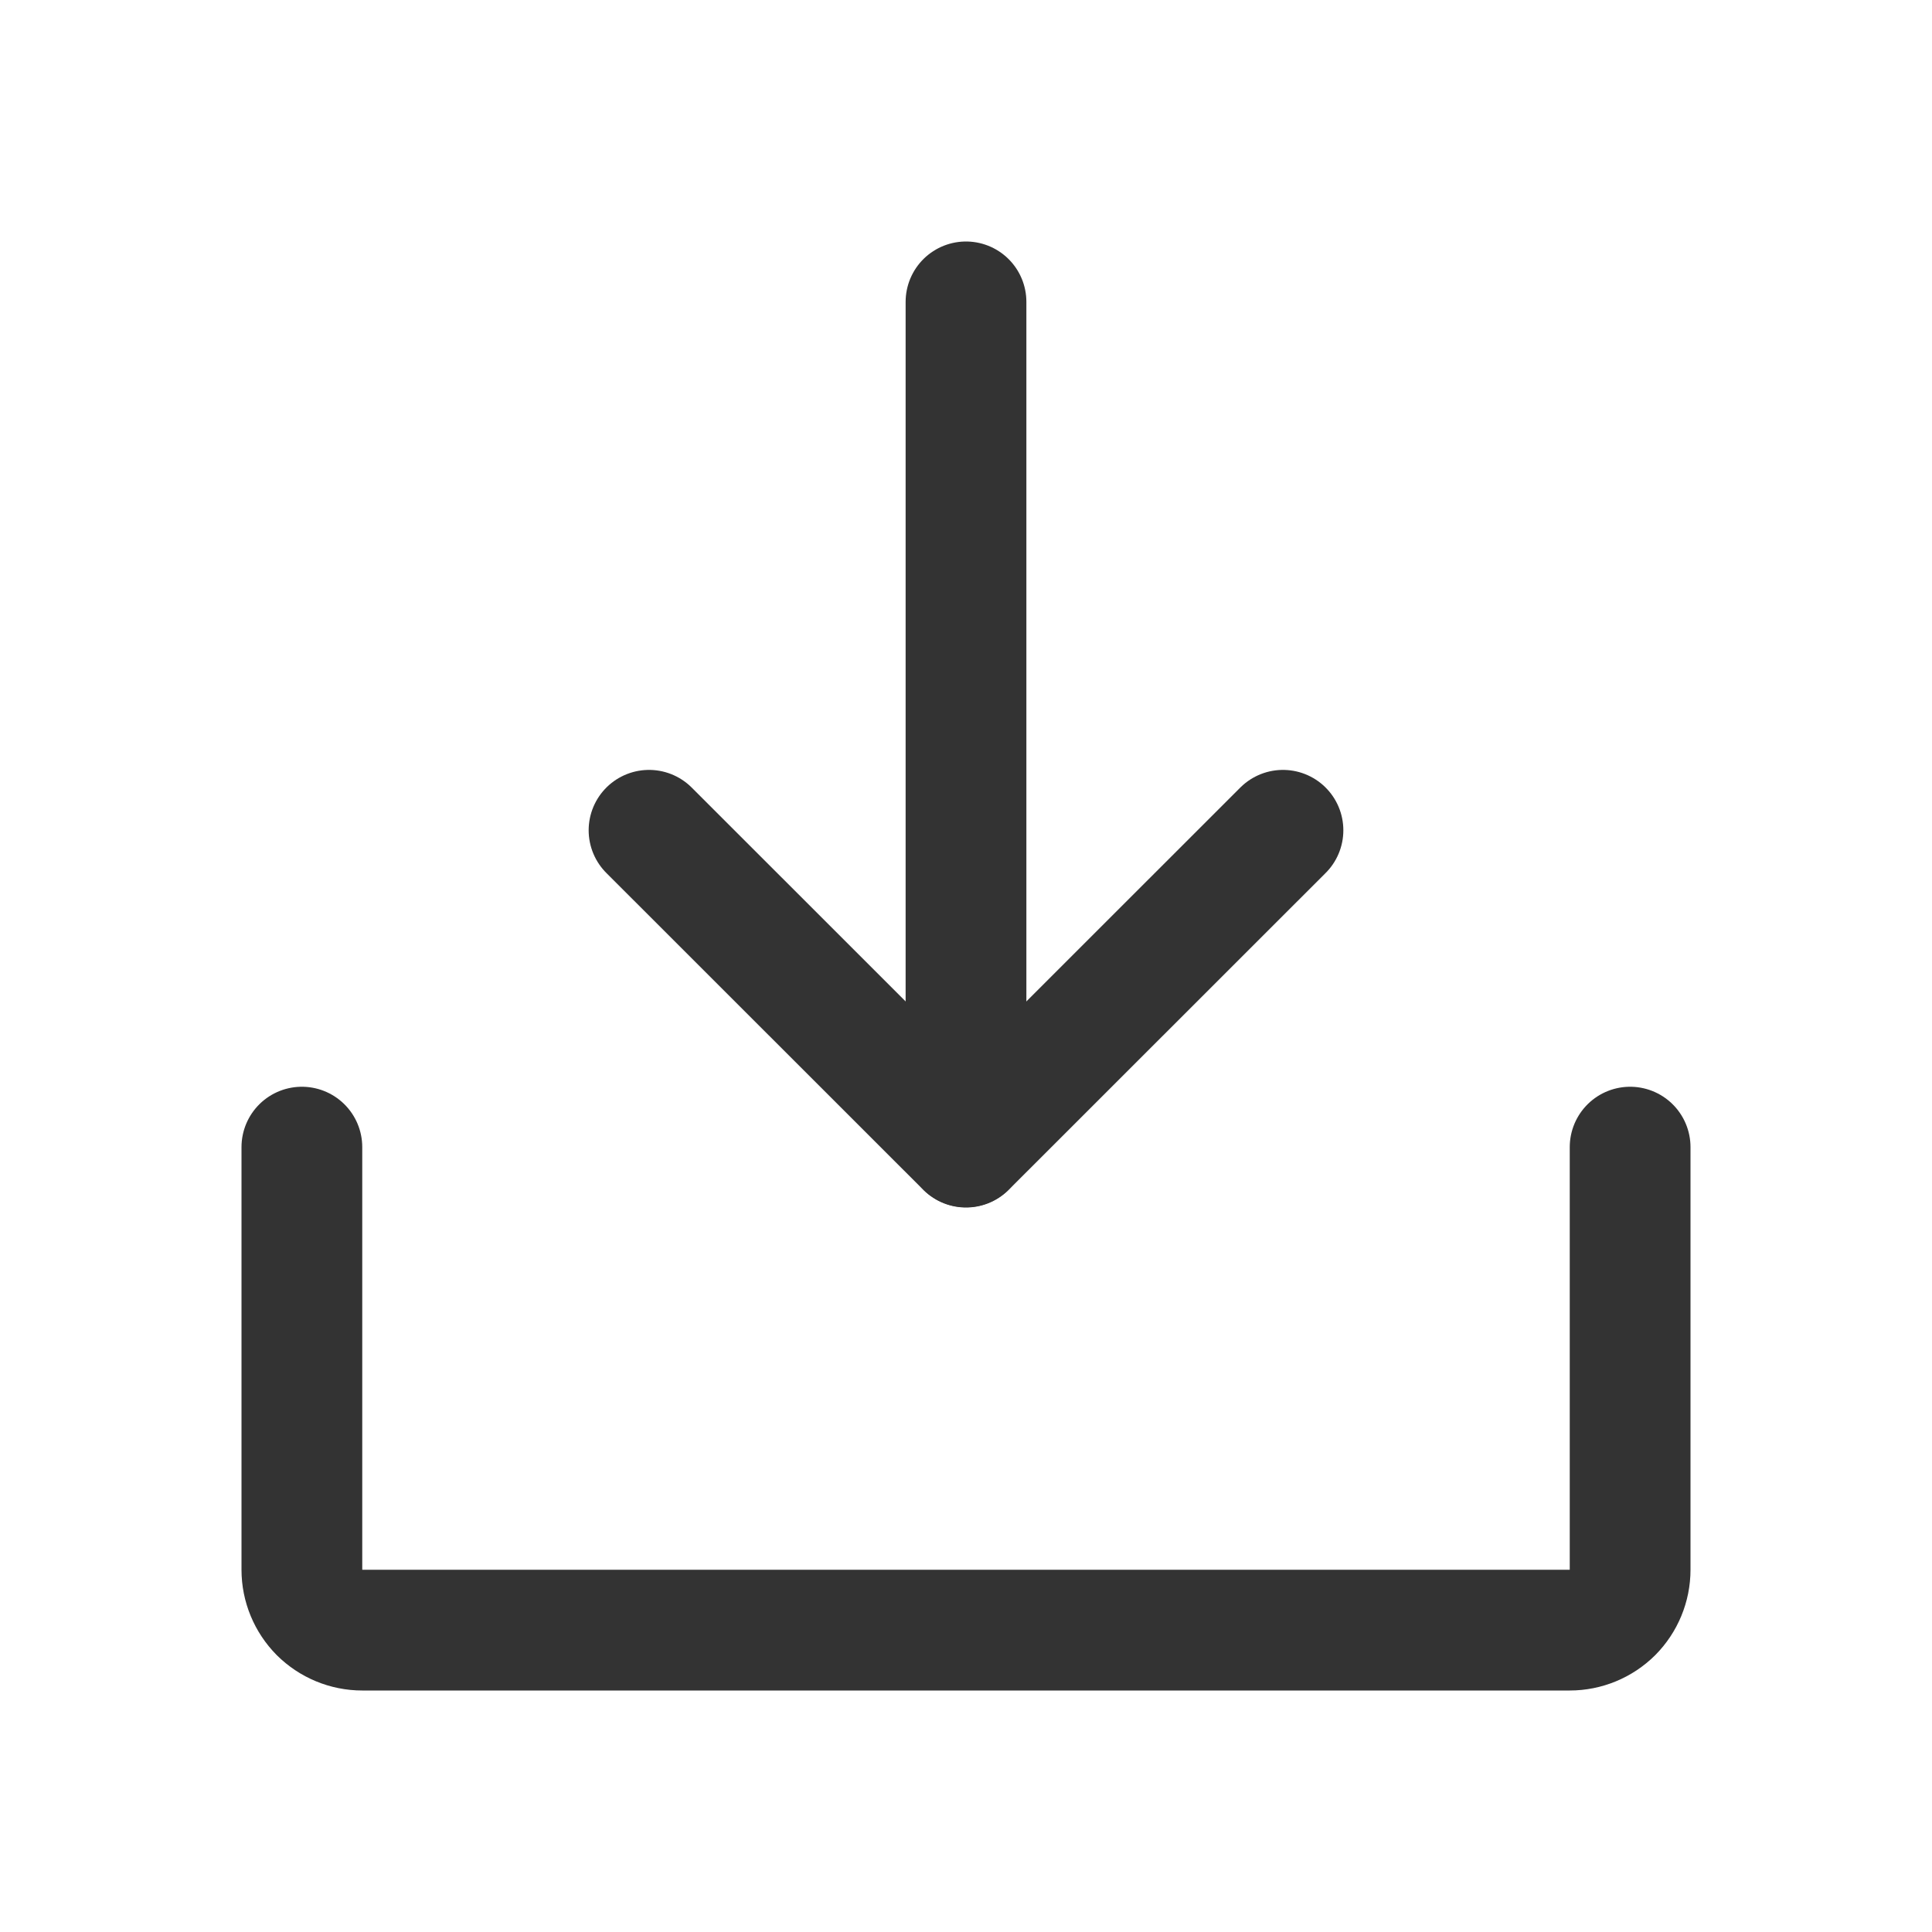
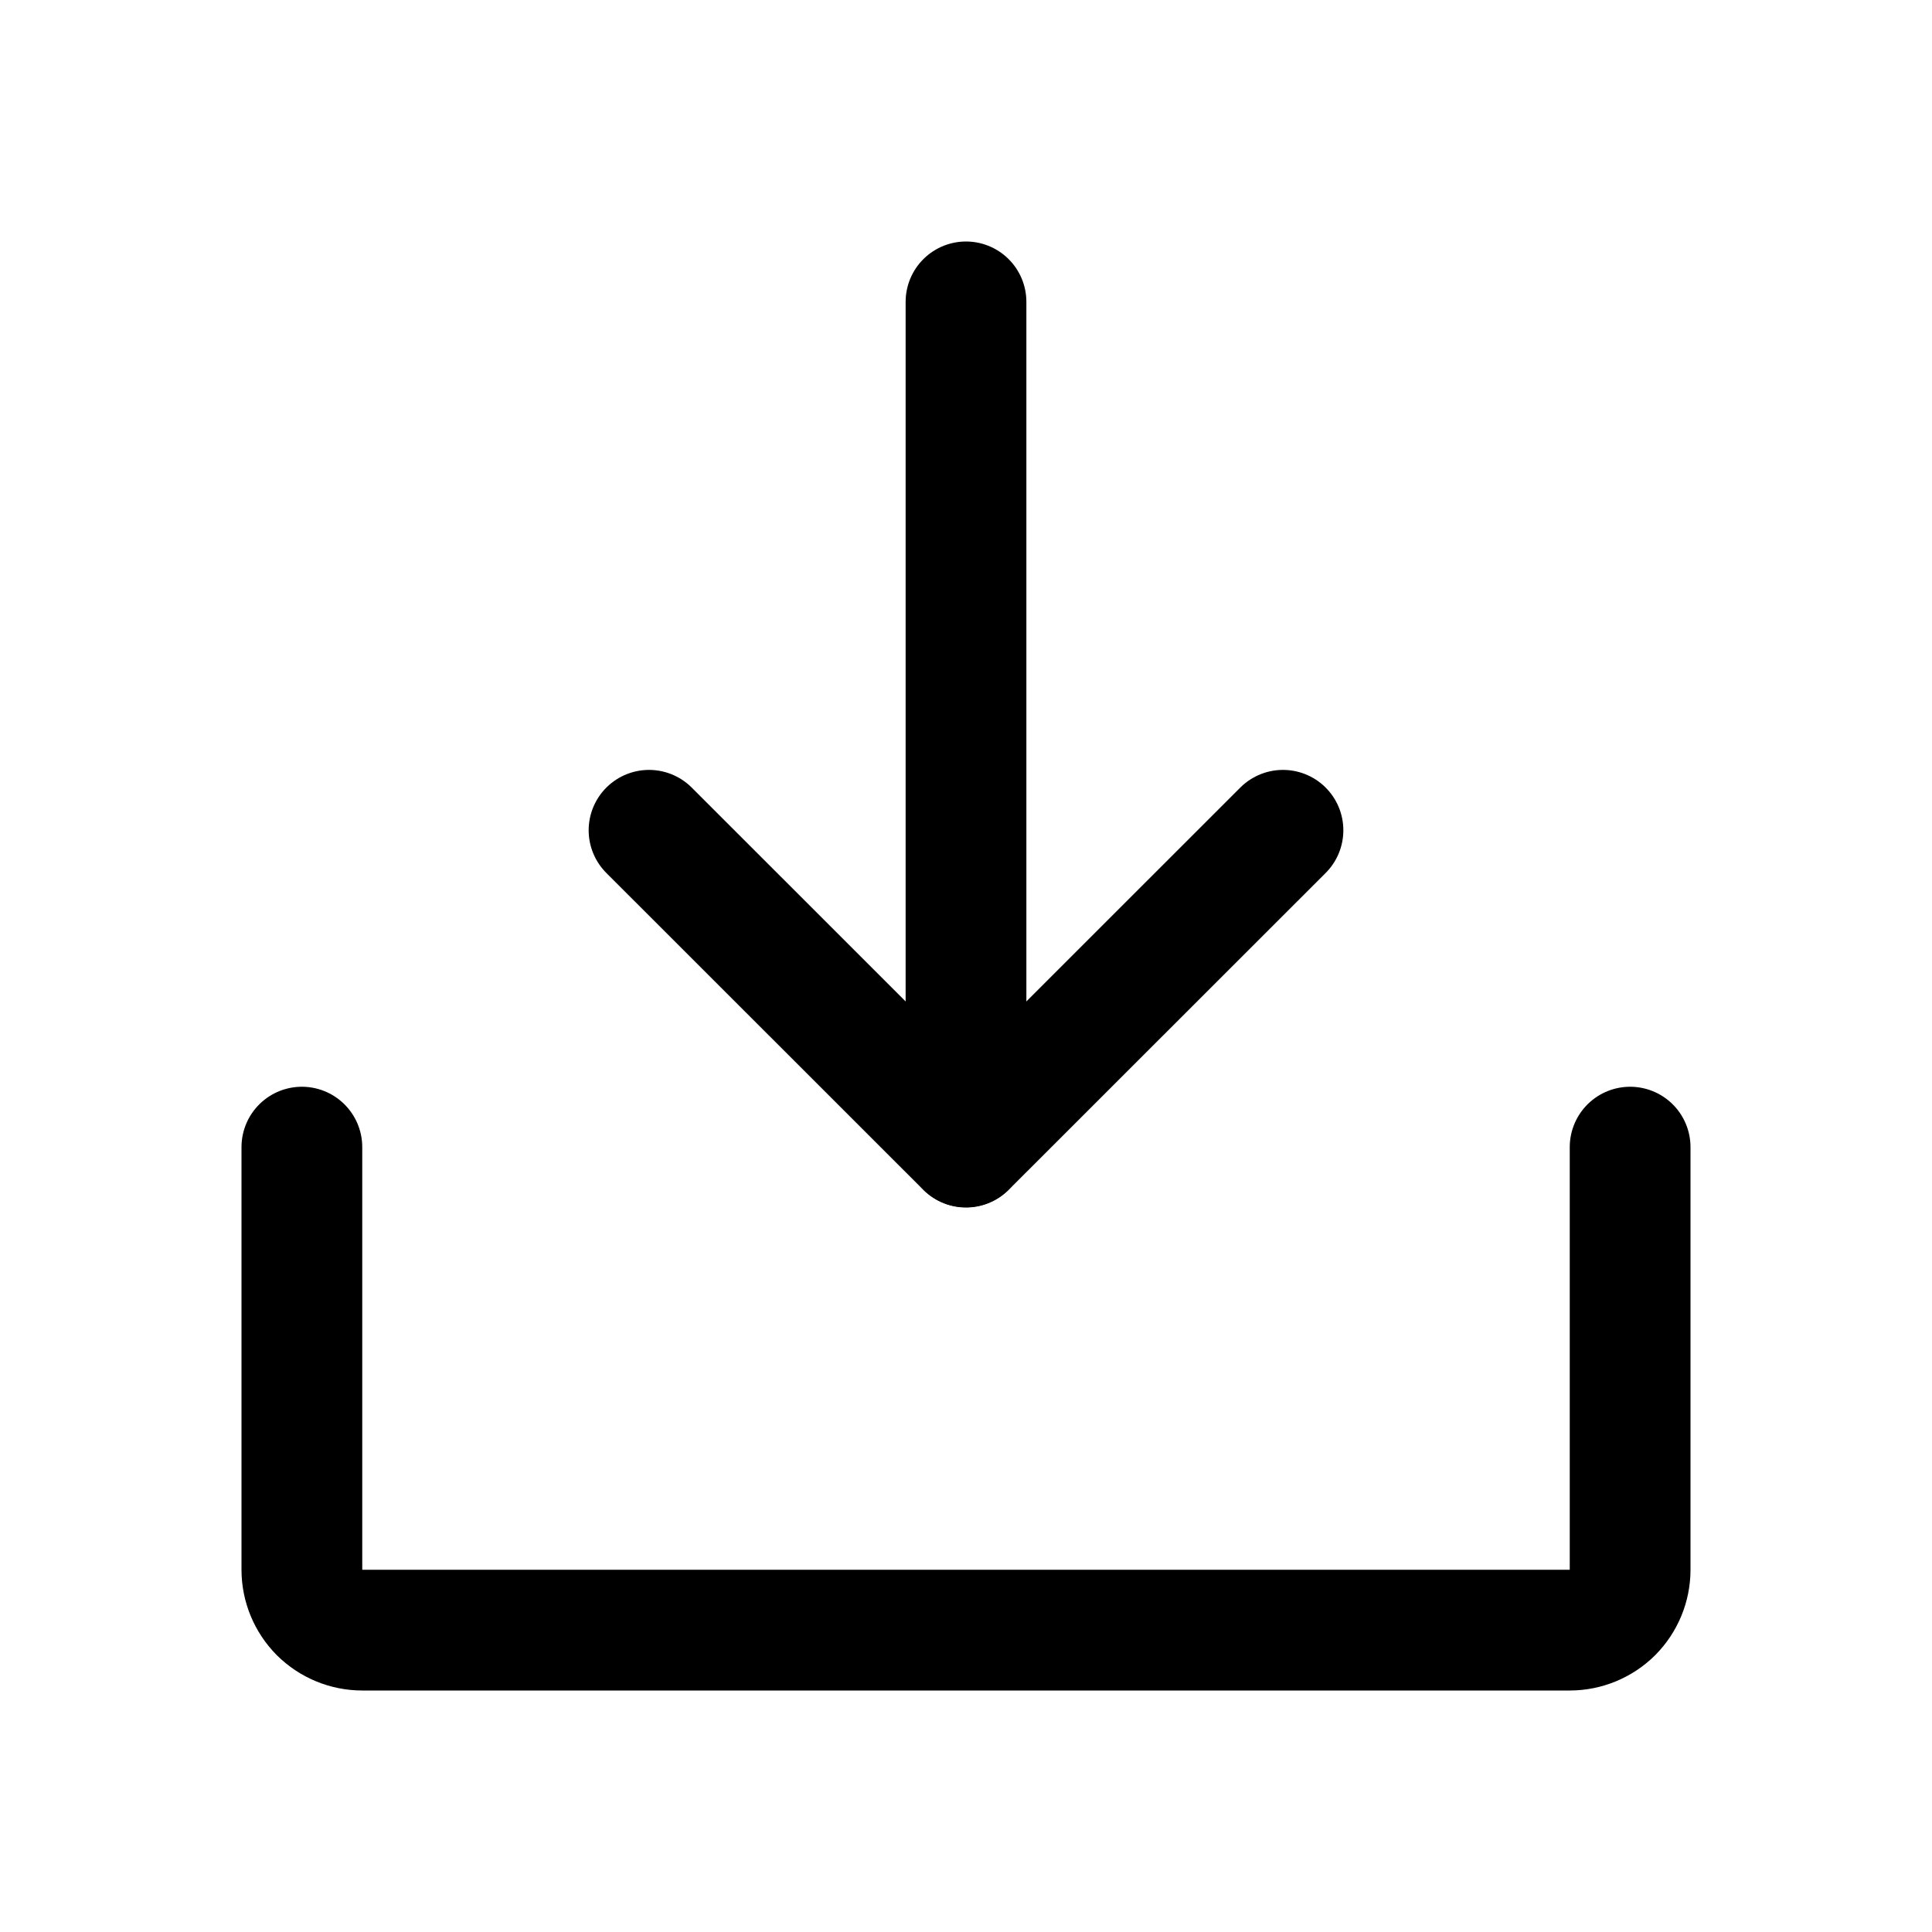
<svg xmlns="http://www.w3.org/2000/svg" width="16" height="16" viewBox="0 0 16 16" fill="none">
-   <path d="M5.375 6.876L8 9.5L10.625 6.876" stroke="#333333" stroke-linecap="round" stroke-linejoin="round" />
-   <path d="M8 2.5V9.498" stroke="#333333" stroke-linecap="round" stroke-linejoin="round" />
-   <path d="M13.5 9.5V13C13.5 13.133 13.447 13.26 13.354 13.354C13.26 13.447 13.133 13.5 13 13.5H3C2.867 13.5 2.74 13.447 2.646 13.354C2.553 13.26 2.5 13.133 2.5 13V9.5" stroke="#333333" stroke-linecap="round" stroke-linejoin="round" />
+   <path d="M5.375 6.876L8 9.5L10.625 6.876" stroke="currentColor" stroke-linecap="round" stroke-linejoin="round" />
+   <path d="M8 2.5V9.498" stroke="currentColor" stroke-linecap="round" stroke-linejoin="round" />
+   <path d="M13.5 9.5V13C13.5 13.133 13.447 13.26 13.354 13.354C13.26 13.447 13.133 13.5 13 13.5H3C2.867 13.5 2.74 13.447 2.646 13.354C2.553 13.26 2.5 13.133 2.5 13V9.5" stroke="currentColor" stroke-linecap="round" stroke-linejoin="round" />
</svg>
